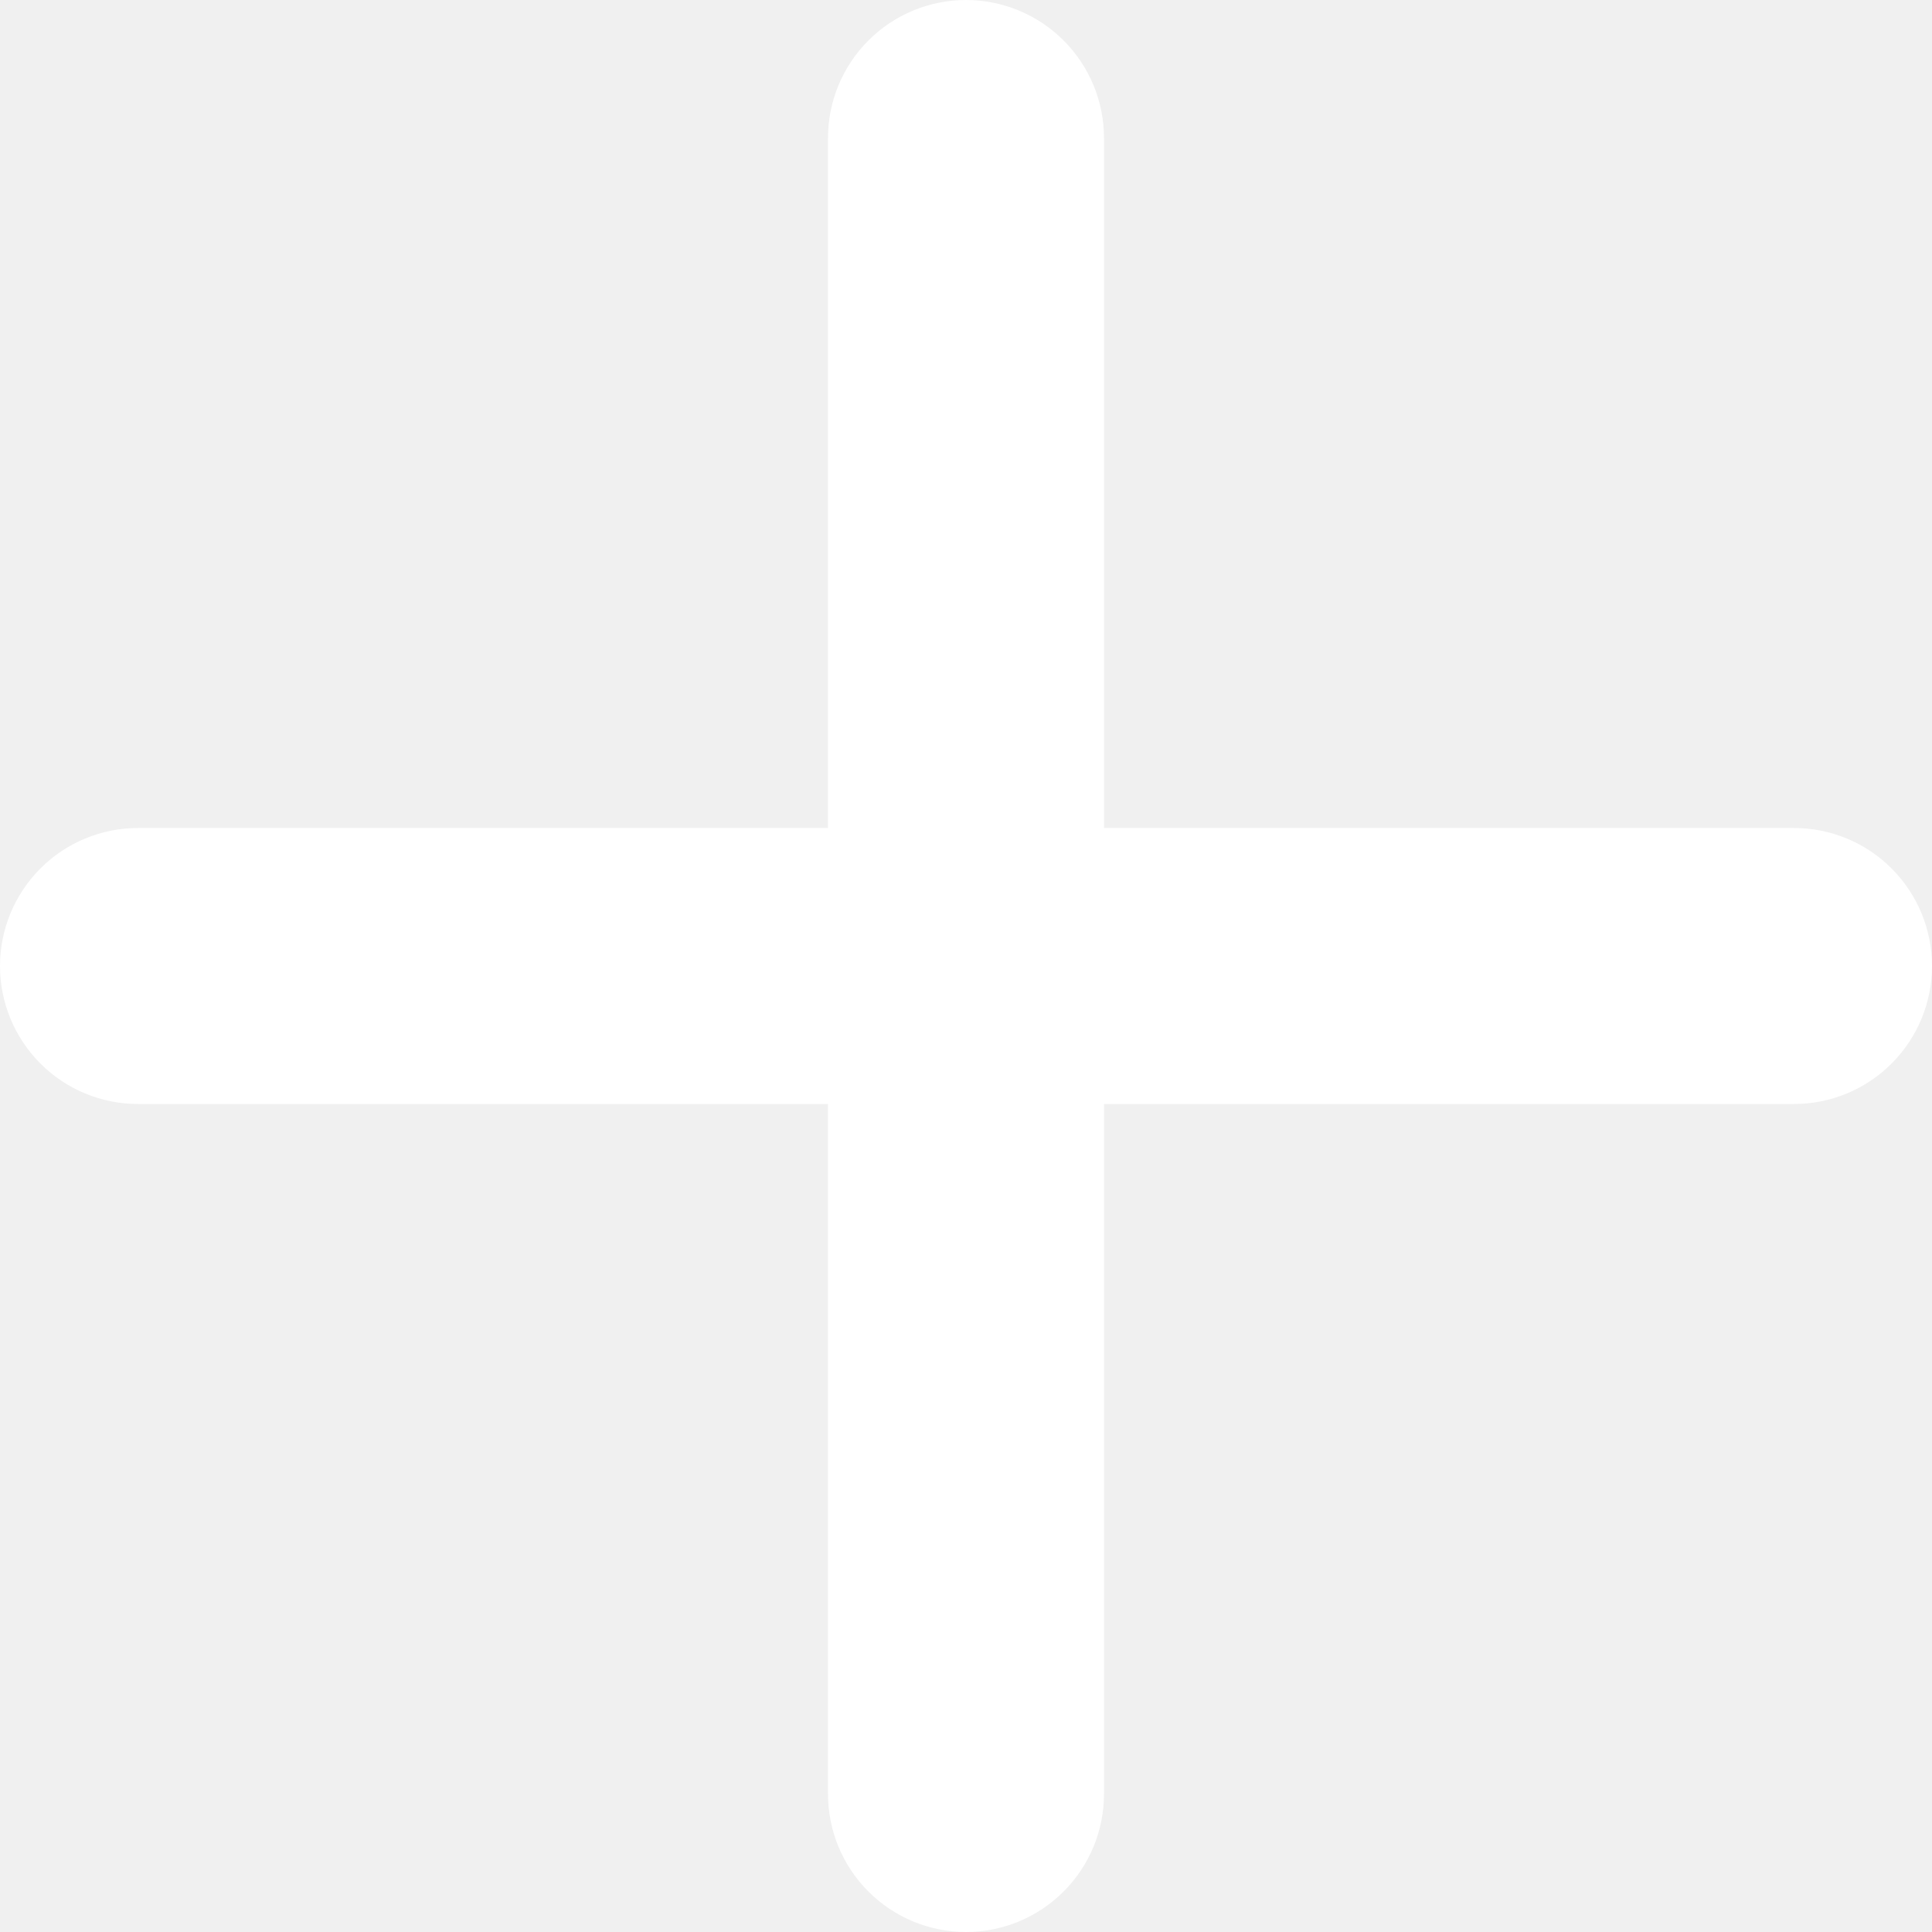
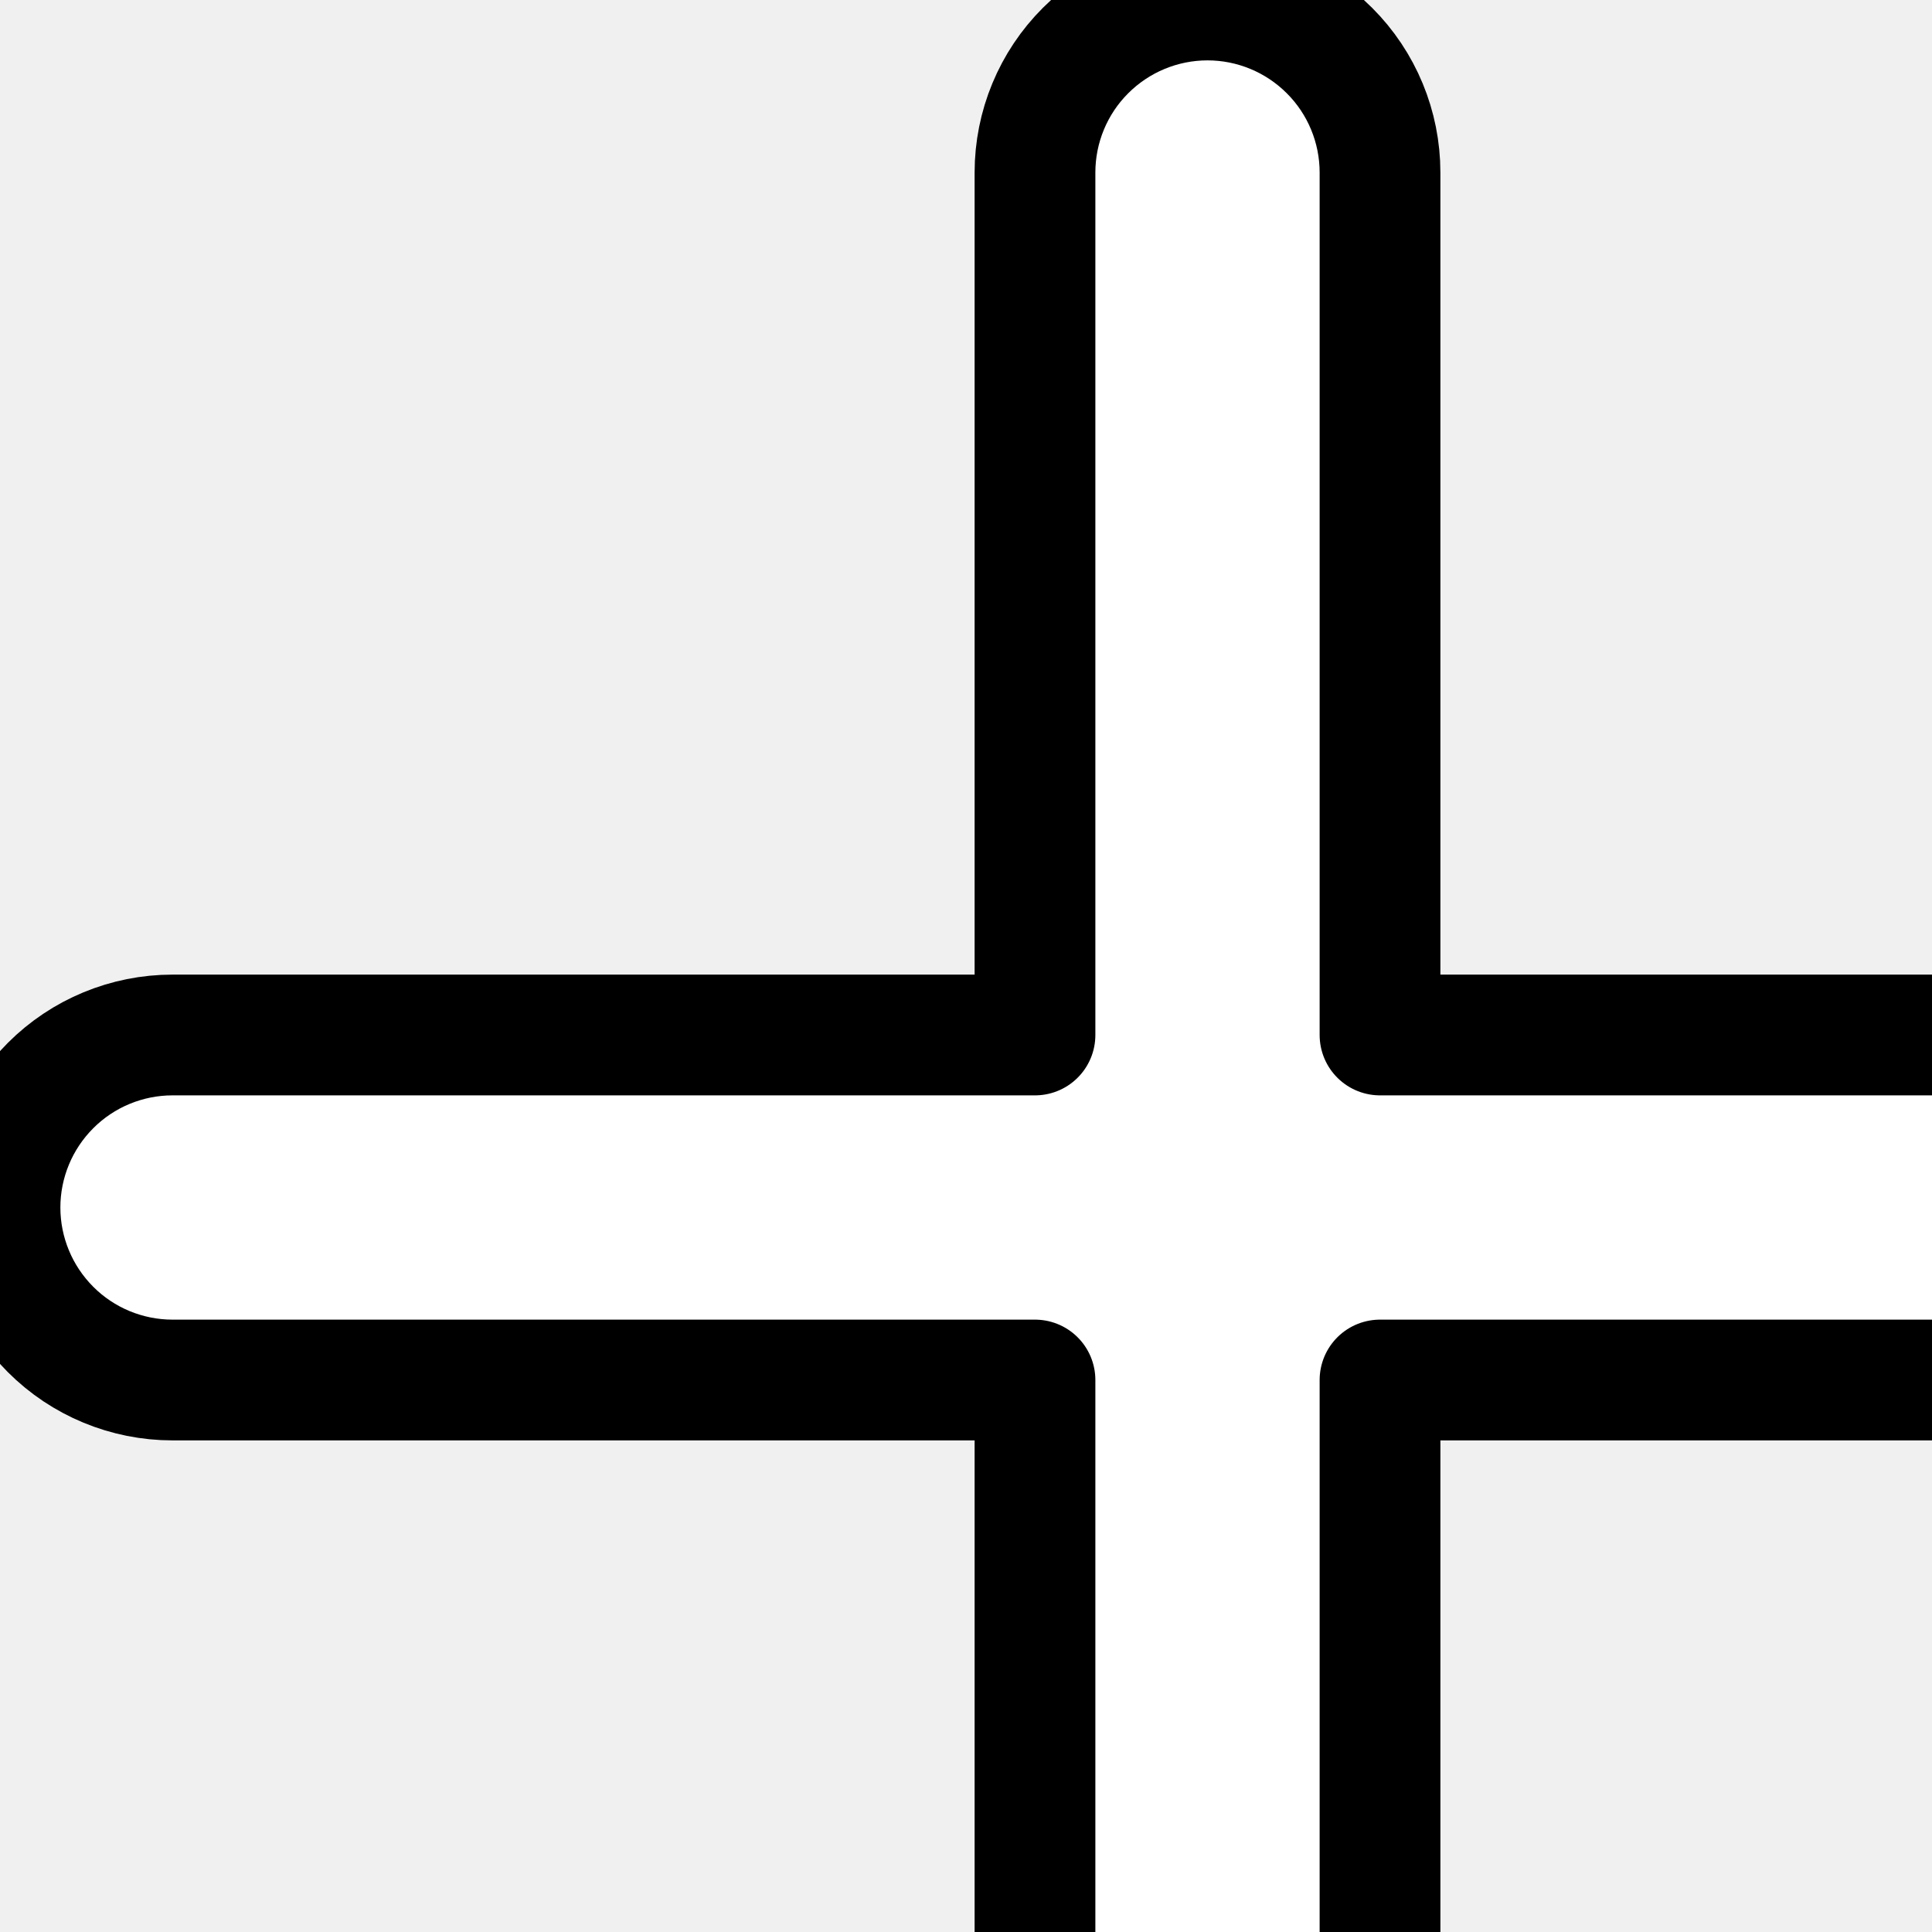
- <svg xmlns="http://www.w3.org/2000/svg" width="30" height="30" viewBox="0 0 30 30" fill="none">
-   <path d="M27.857 17.143H17.143V27.857C17.143 28.425 16.917 28.971 16.515 29.372C16.113 29.774 15.568 30 15 30C14.432 30 13.887 29.774 13.485 29.372C13.083 28.971 12.857 28.425 12.857 27.857V17.143H2.143C1.575 17.143 1.029 16.917 0.628 16.515C0.226 16.113 0 15.568 0 15C0 14.432 0.226 13.887 0.628 13.485C1.029 13.083 1.575 12.857 2.143 12.857H12.857V2.143C12.857 1.575 13.083 1.029 13.485 0.628C13.887 0.226 14.432 0 15 0C15.568 0 16.113 0.226 16.515 0.628C16.917 1.029 17.143 1.575 17.143 2.143V12.857H27.857C28.425 12.857 28.971 13.083 29.372 13.485C29.774 13.887 30 14.432 30 15C30 15.568 29.774 16.113 29.372 16.515C28.971 16.917 28.425 17.143 27.857 17.143Z" fill="white" />
+ <svg xmlns="http://www.w3.org/2000/svg" fill="none" viewBox="0 0 24 24" stroke-width="1.5" stroke="currentColor" className="h-10 w-10 text-white transition-all">
+   <path stroke-linecap="round" stroke-linejoin="round" d="M27.857 17.143H17.143V27.857C17.143 28.425 16.917 28.971 16.515 29.372C16.113 29.774 15.568 30 15 30C14.432 30 13.887 29.774 13.485 29.372C13.083 28.971 12.857 28.425 12.857 27.857V17.143H2.143C1.575 17.143 1.029 16.917 0.628 16.515C0.226 16.113 0 15.568 0 15C0 14.432 0.226 13.887 0.628 13.485C1.029 13.083 1.575 12.857 2.143 12.857H12.857V2.143C12.857 1.575 13.083 1.029 13.485 0.628C13.887 0.226 14.432 0 15 0C15.568 0 16.113 0.226 16.515 0.628C16.917 1.029 17.143 1.575 17.143 2.143V12.857H27.857C28.425 12.857 28.971 13.083 29.372 13.485C29.774 13.887 30 14.432 30 15C30 15.568 29.774 16.113 29.372 16.515C28.971 16.917 28.425 17.143 27.857 17.143Z" fill="white" />
</svg>
